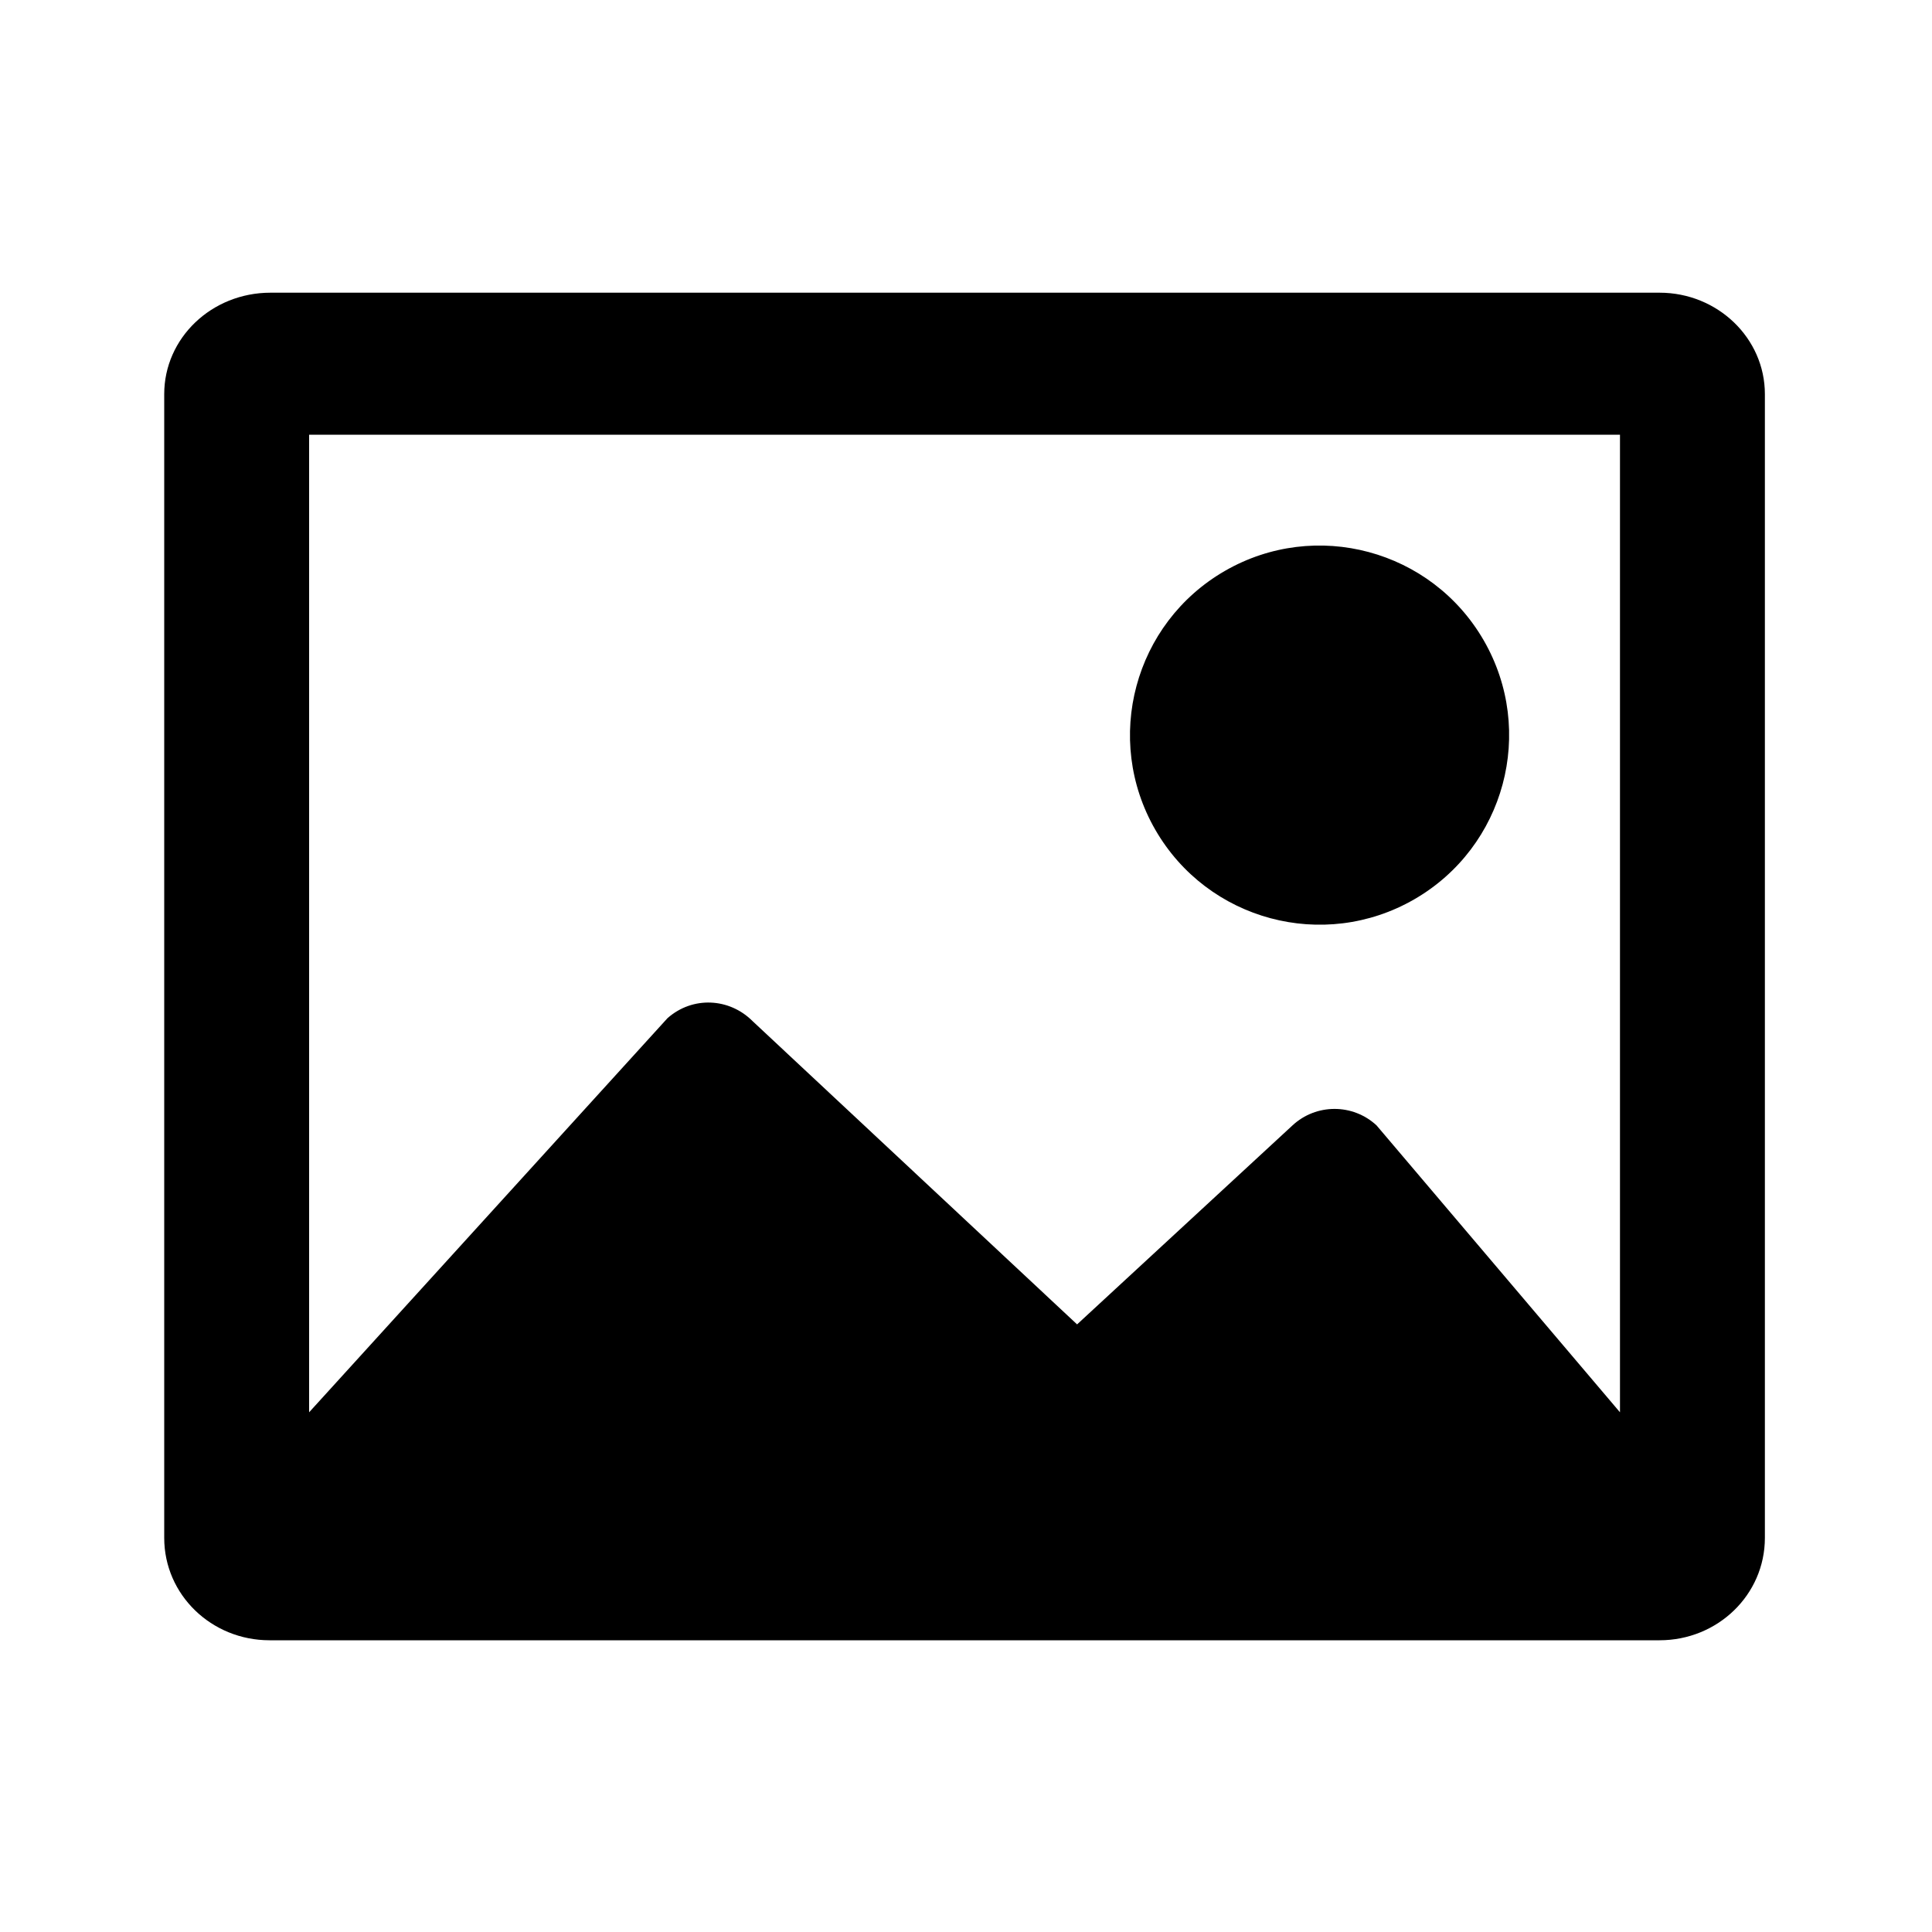
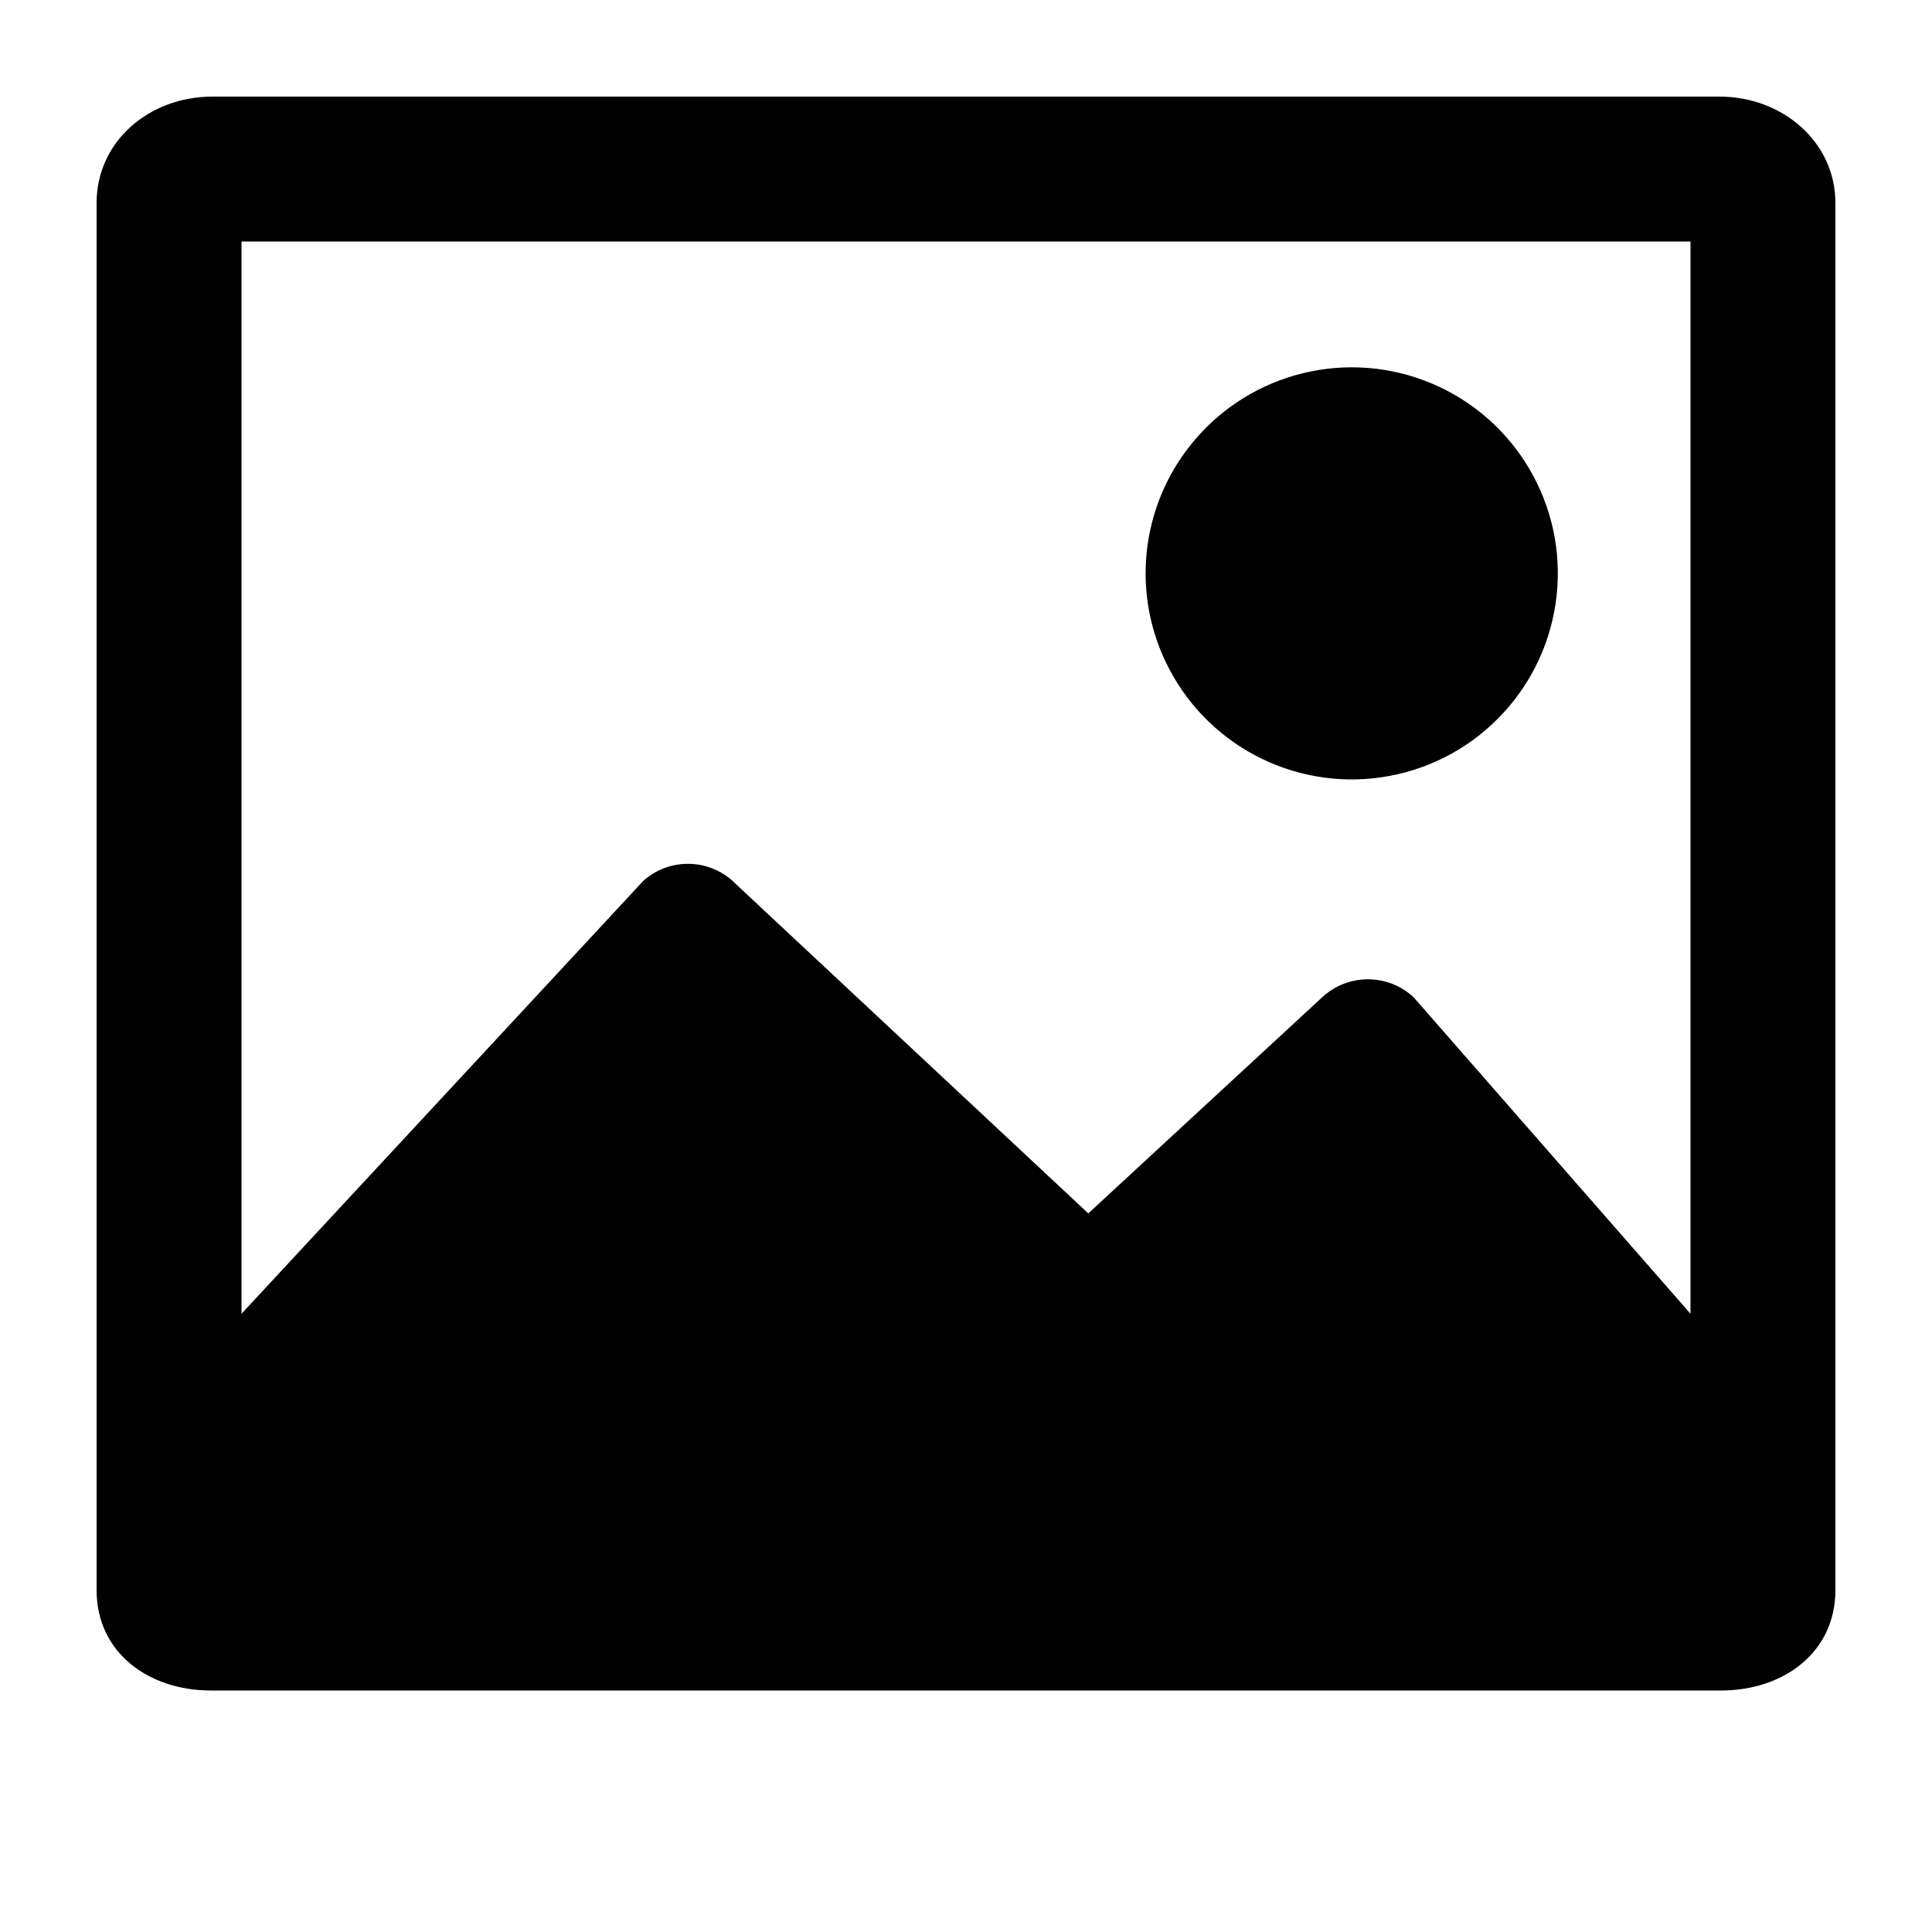
<svg xmlns="http://www.w3.org/2000/svg" viewBox="0 0 20 20">
-   <path d="M6.91 10.54c.26-.23.64-.21.88.03l3.36 3.14 2.23-2.06a.64.64 0 0 1 .87 0l2.52 2.97V4.5H3.2v10.12l3.71-4.08zm10.27-7.51c.6 0 1.09.47 1.09 1.05v11.84c0 .59-.49 1.06-1.09 1.06H2.79c-.6 0-1.09-.47-1.09-1.06V4.08c0-.58.49-1.05 1.1-1.05h14.38zm-5.22 5.56a1.96 1.96 0 1 1 3.4-1.96 1.96 1.96 0 0 1-3.4 1.96z" />
+   <path d="M6.66 9.118a.693.693 0 0 1 .956.032l3.65 3.411 2.422-2.238a.695.695 0 0 1 .945 0L17.5 13.6V2.5h-15v11.1l4.16-4.482ZM17.8 1c.652 0 1.2.47 1.2 1.1v14.362c0 .64-.532 1.038-1.184 1.038H2.184C1.532 17.5 1 17.103 1 16.462V2.1C1 1.47 1.537 1 2.2 1h15.6Zm-5.655 6a2.128 2.128 0 0 1 .157-2.364A2.133 2.133 0 1 1 12.145 7Z" />
</svg>
